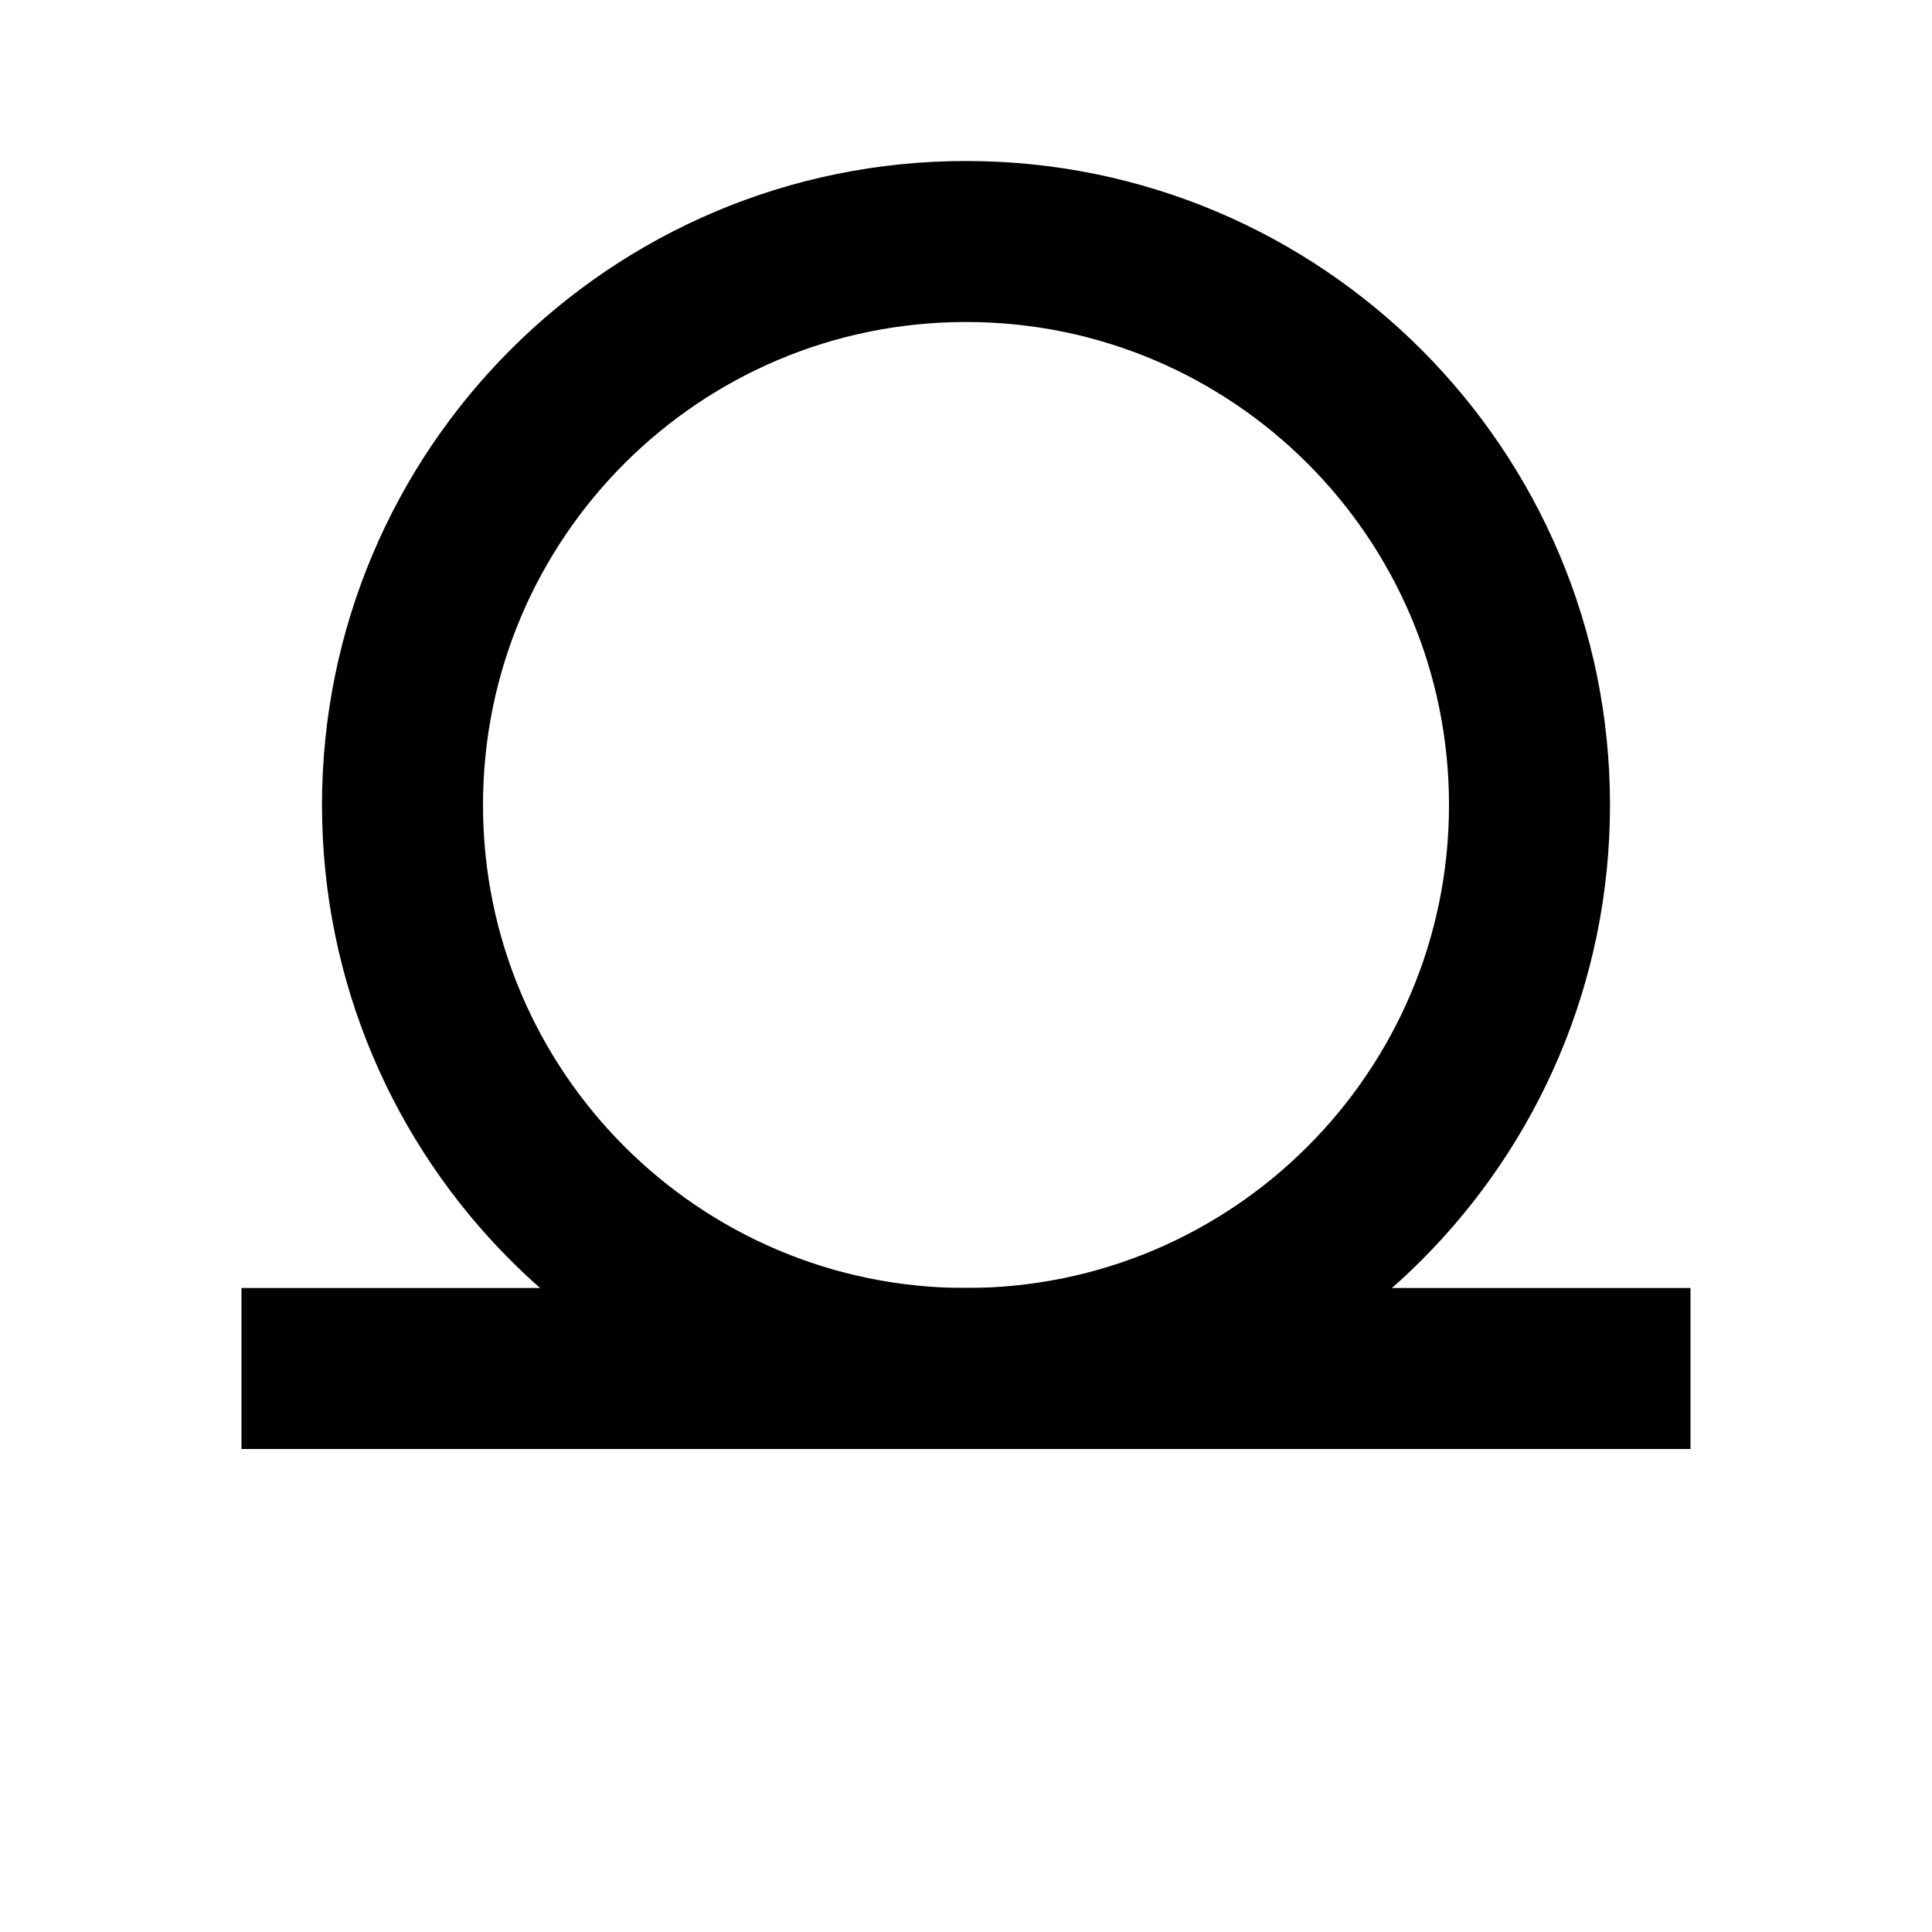
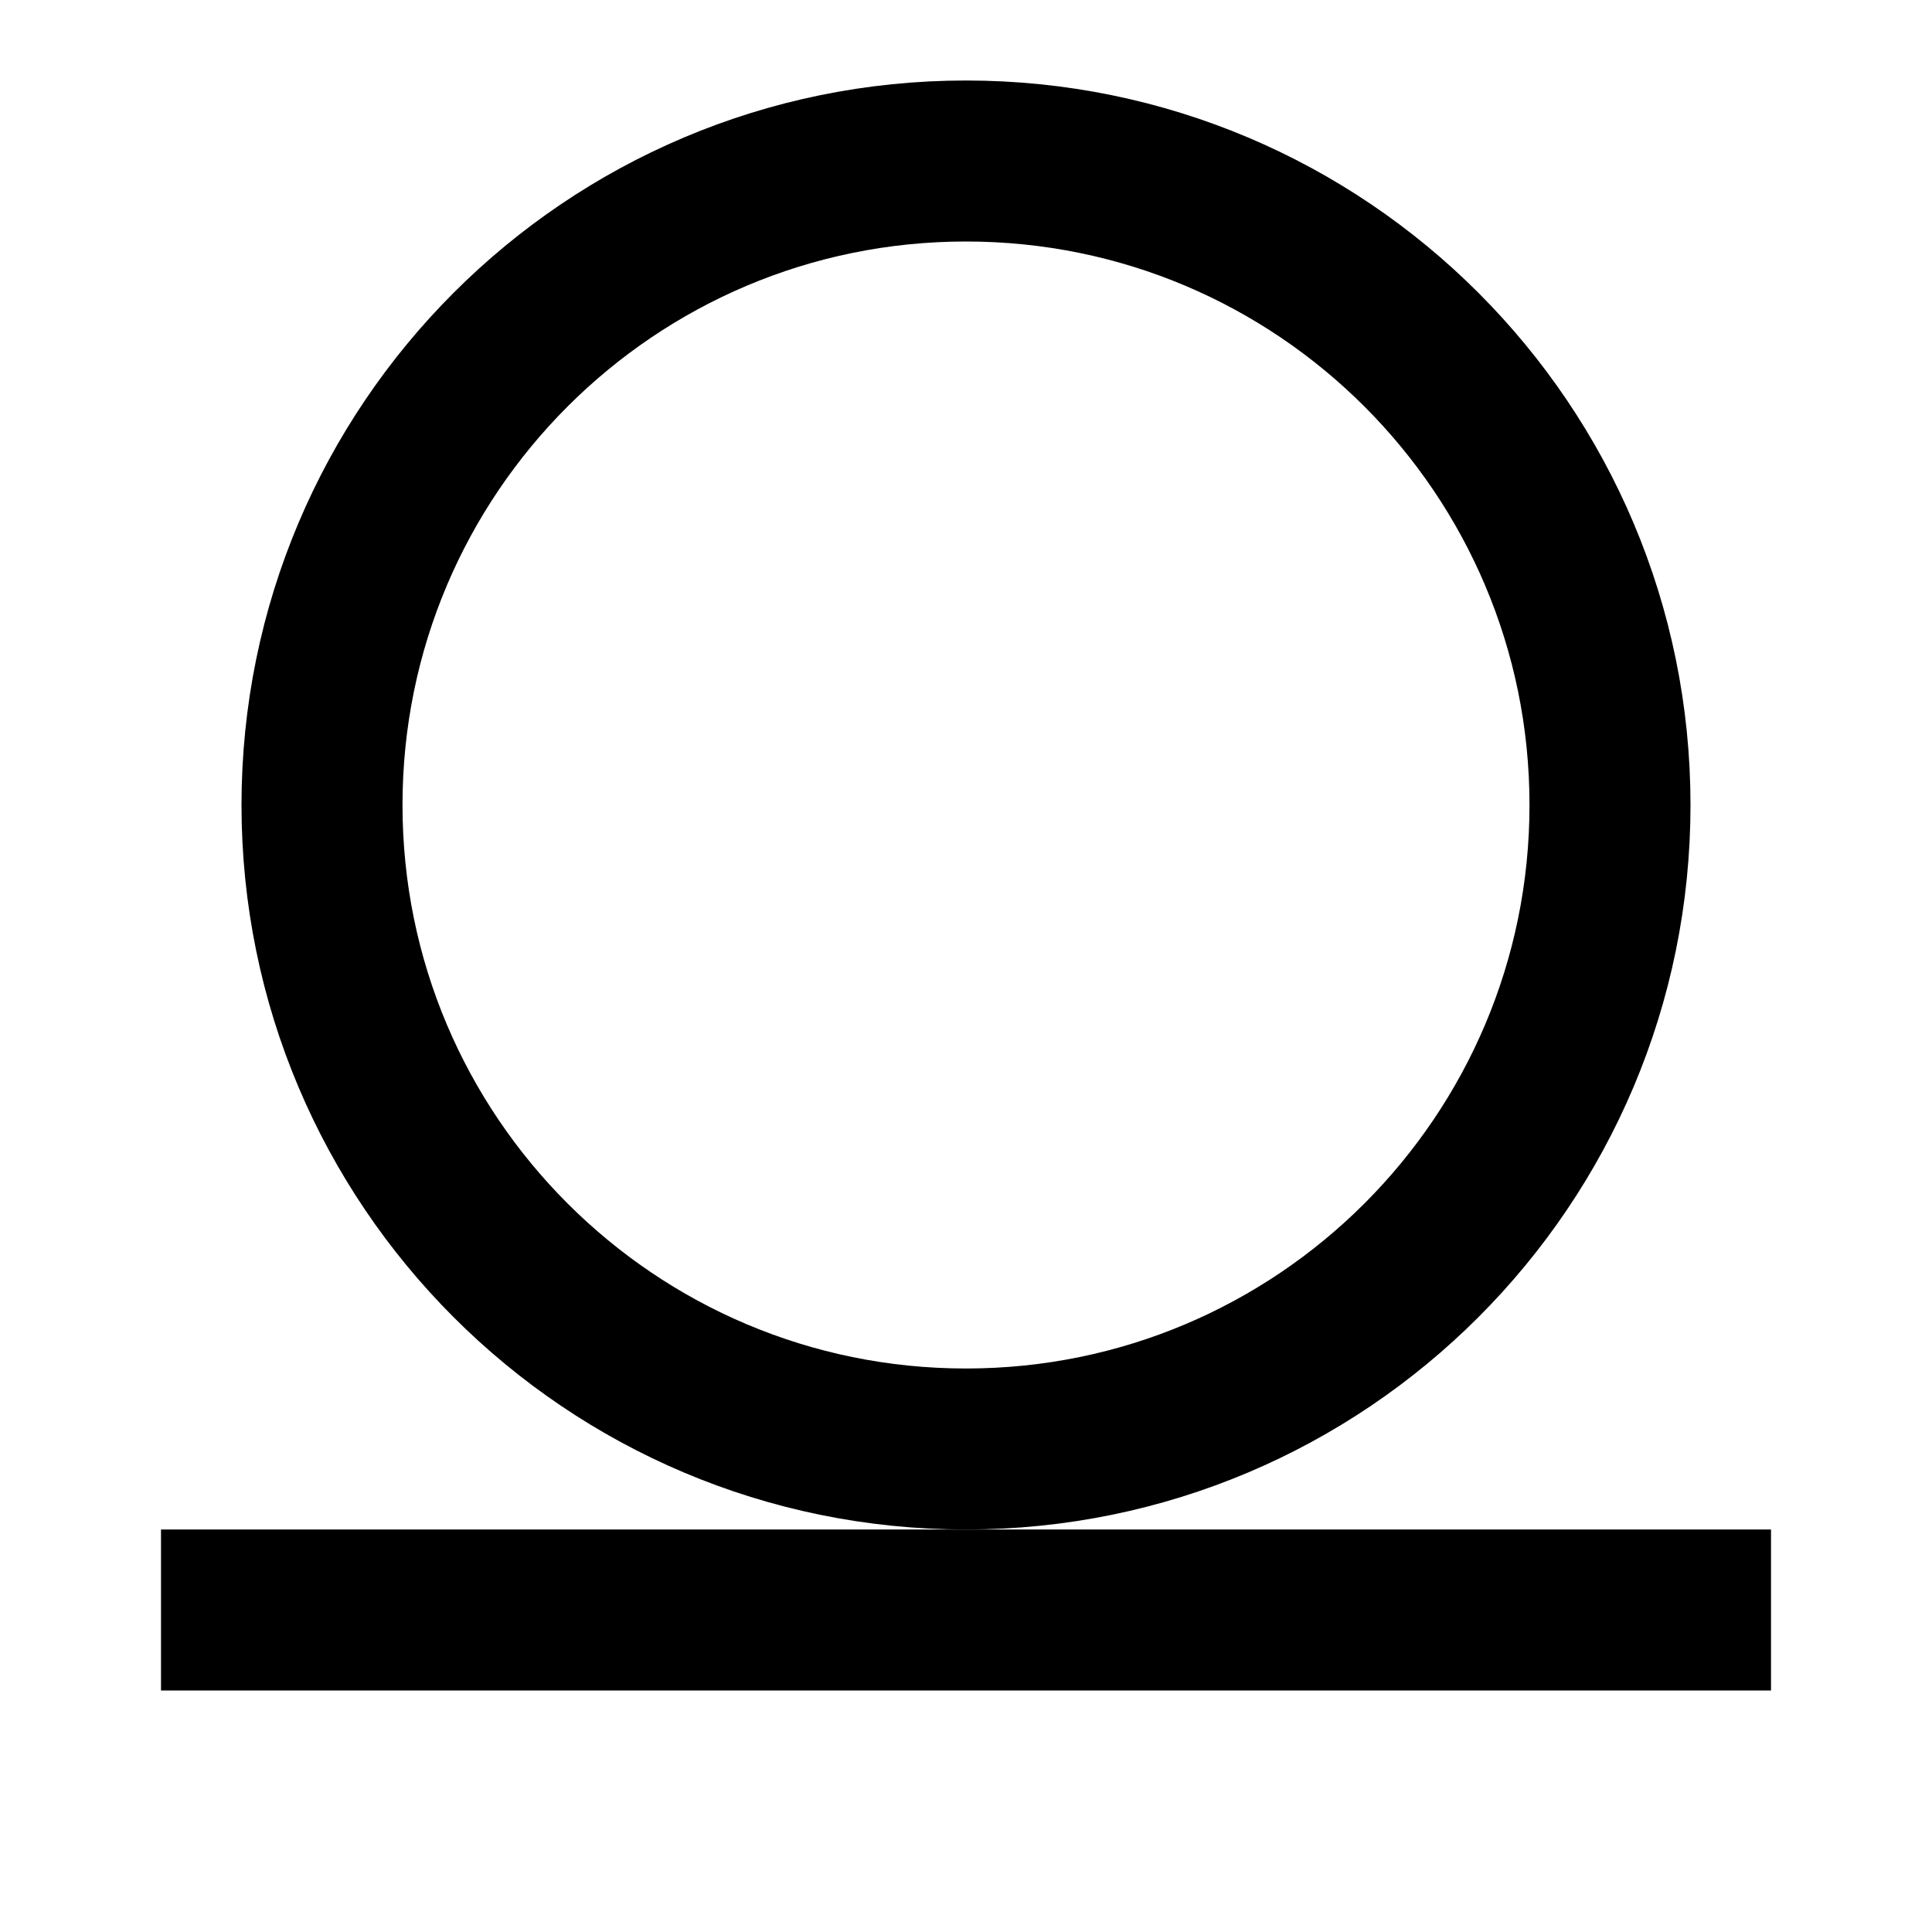
<svg xmlns="http://www.w3.org/2000/svg" width="24px" height="24px" viewBox="0 0 24 24" fill="none" stroke="currentColor" stroke-width="2">
-   <circle cx="12" cy="10" r="7" />
-   <line x1="3" y1="17" x2="21" y2="17" stroke-width="2" />
+   <circle cx="12" cy="10" r="8" />
+   <line x1="2" y1="20" x2="22" y2="20" stroke-width="2" />
</svg>
